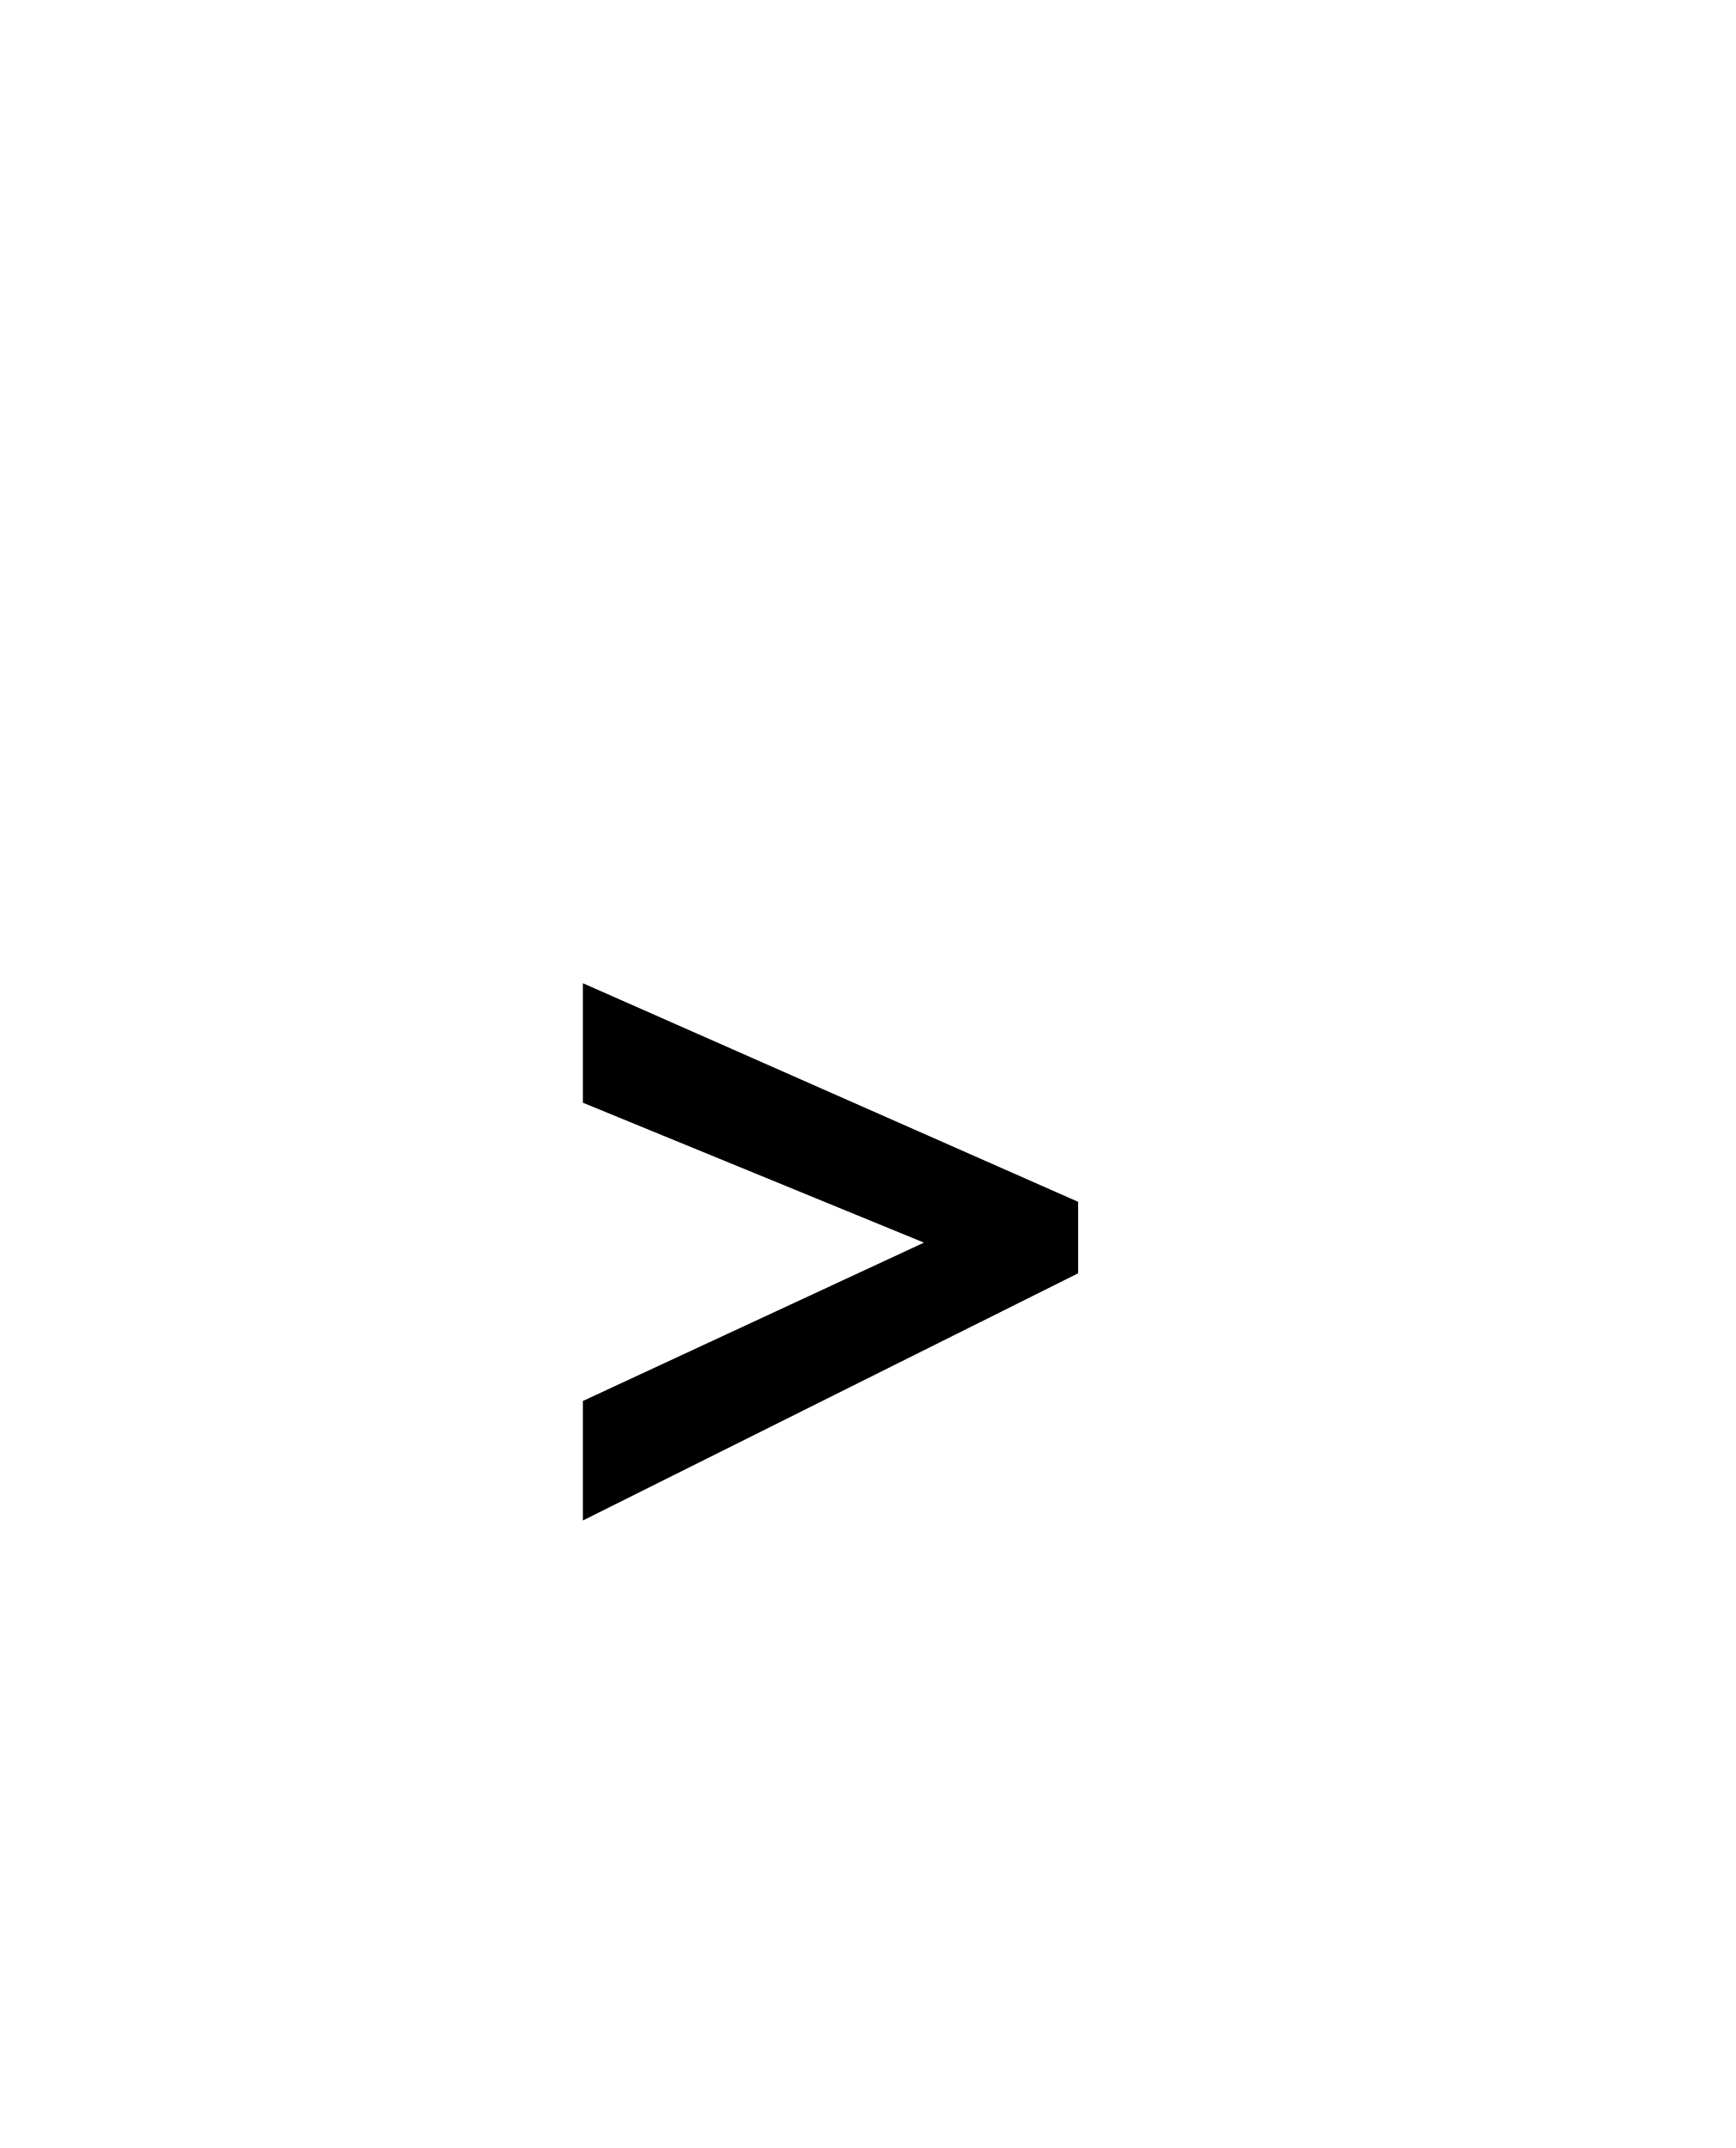
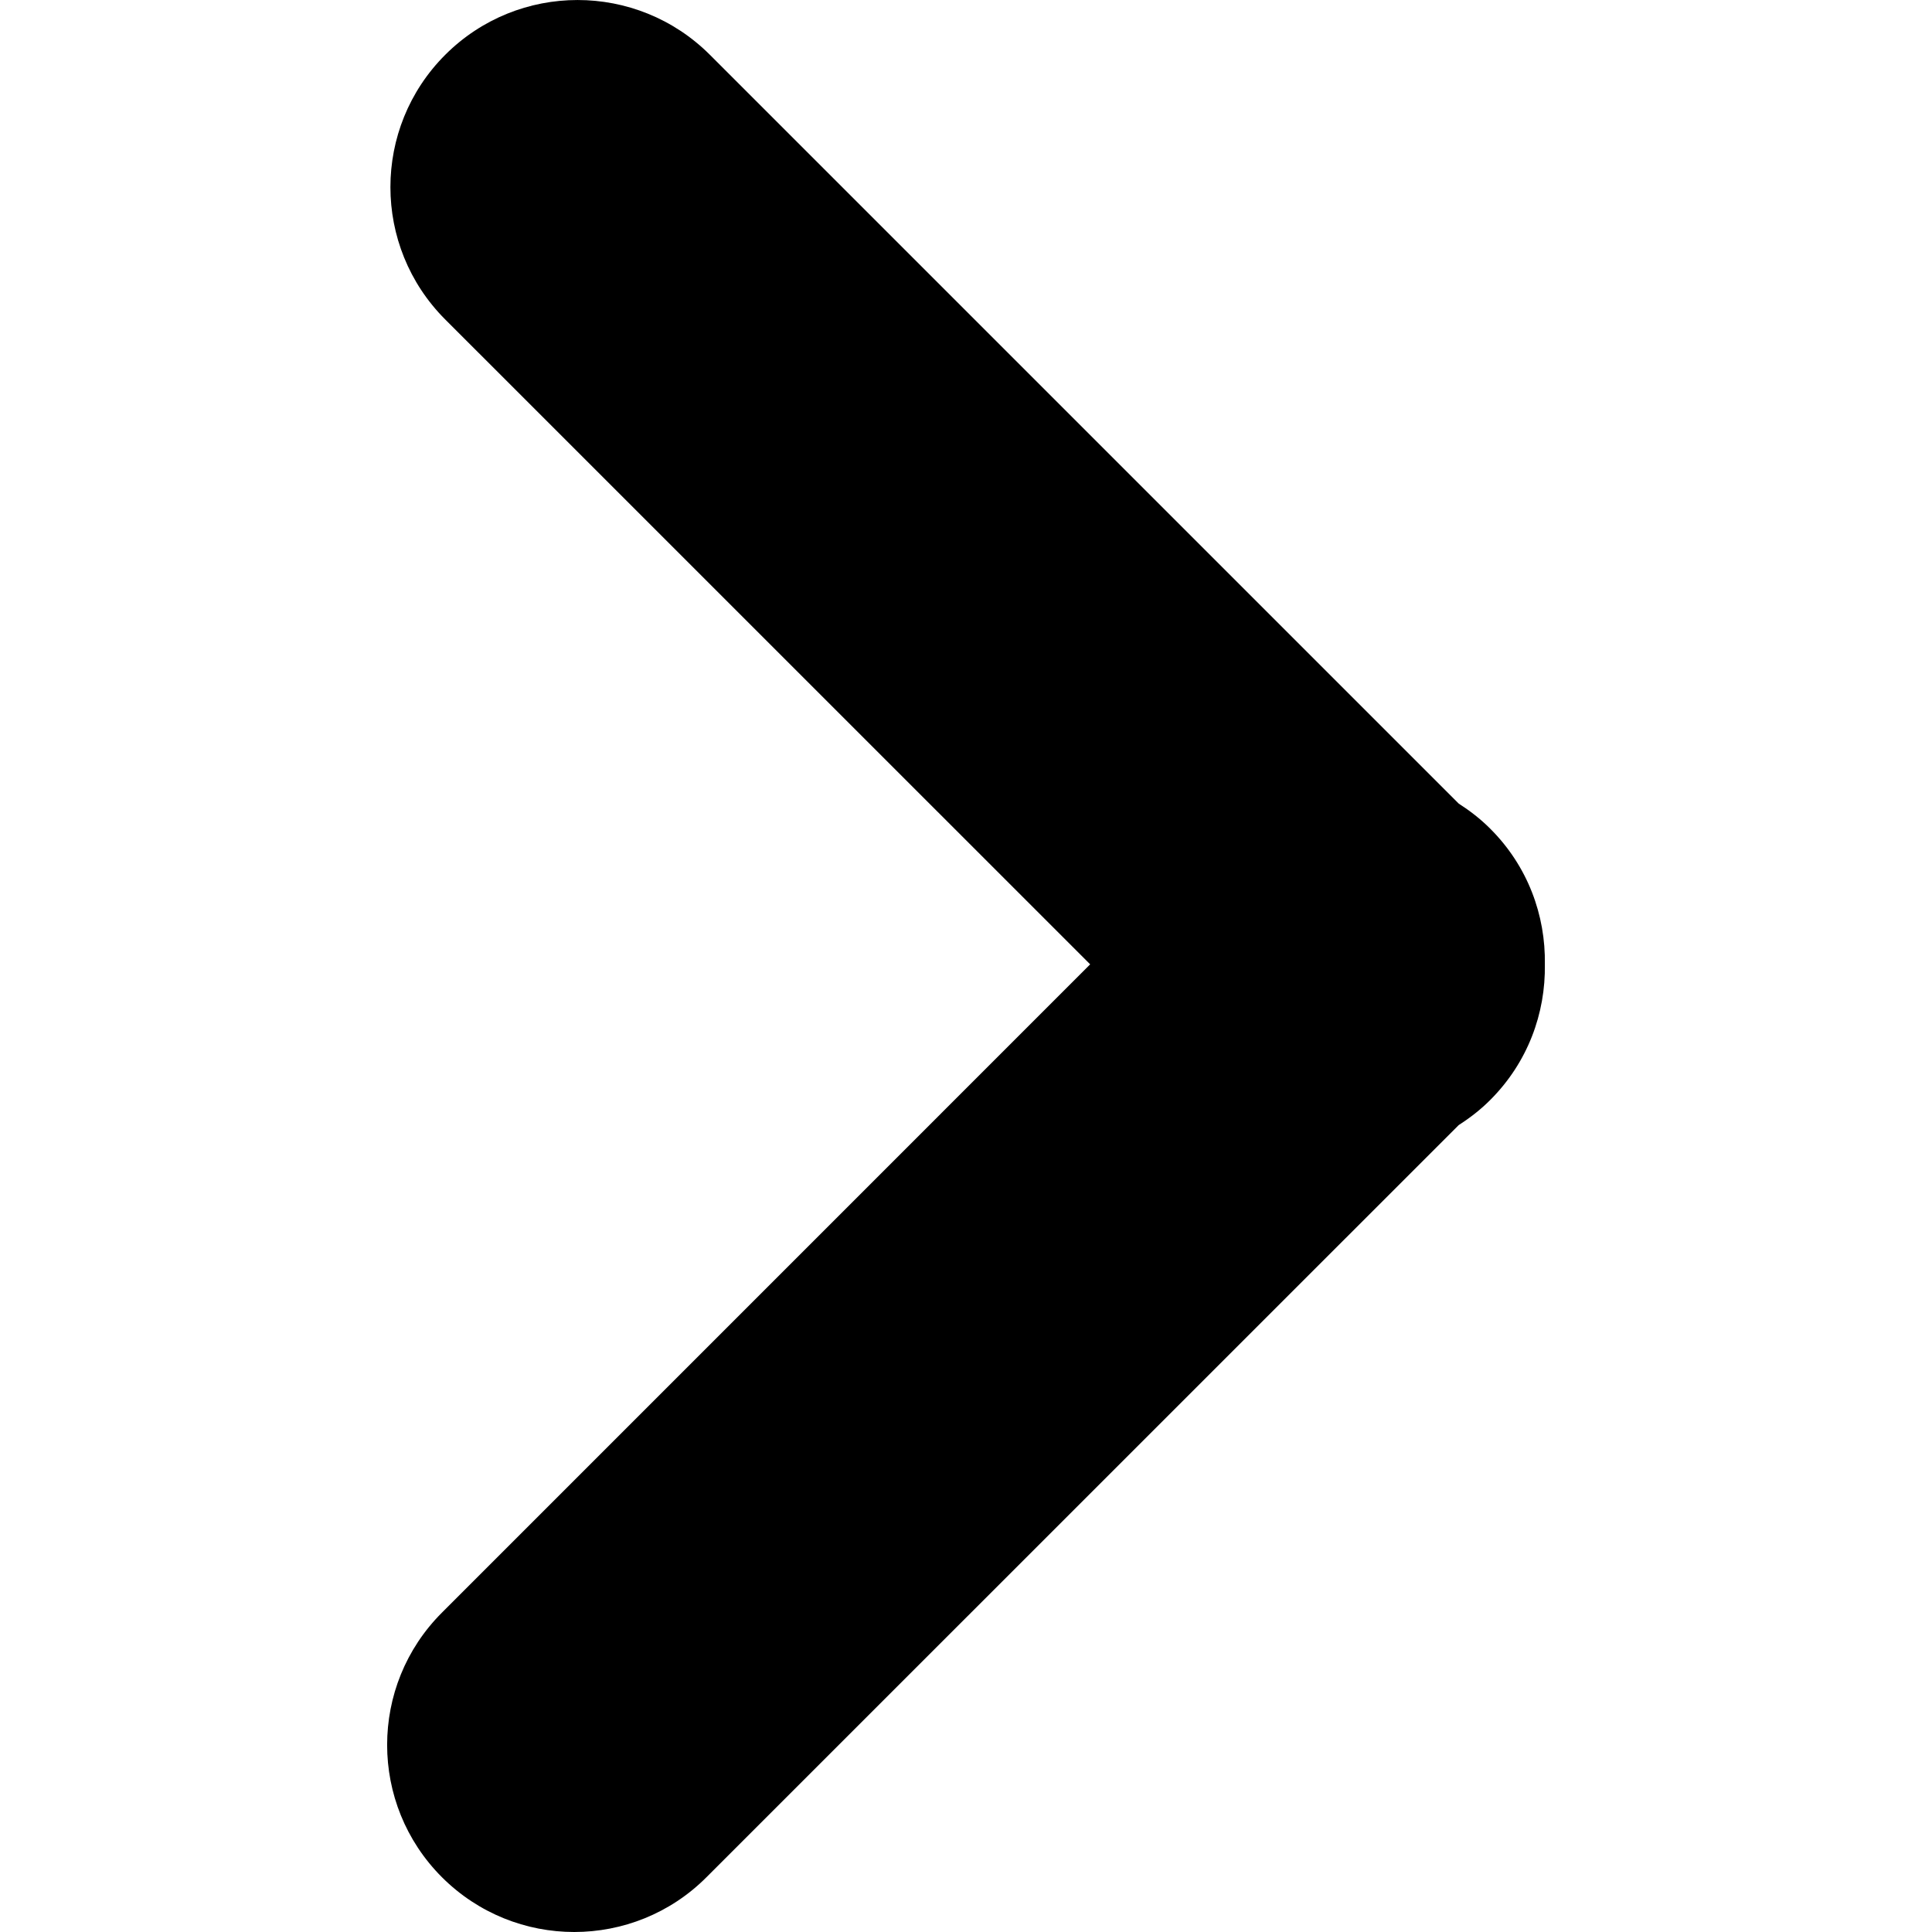
- <svg xmlns="http://www.w3.org/2000/svg" width="561" height="694" overflow="hidden">
-   <defs>
-     <clipPath id="clip0">
-       <rect x="2801" y="1944" width="561" height="694" />
-     </clipPath>
-   </defs>
-   <g clip-path="url(#clip0)" transform="translate(-2801 -1944)">
-     <text font-family="Calibri,Calibri_MSFontService,sans-serif" font-weight="700" font-size="330" transform="matrix(-1 1.22465e-16 -1.22465e-16 -1 3163.61 2229)">&lt;</text>
+ <svg xmlns="http://www.w3.org/2000/svg" fill="#000000" height="800px" width="800px" version="1.1" id="Capa_1" viewBox="0 0 55.752 55.752" xml:space="preserve">
+   <g>
+     <path d="M43.006,23.916c-0.28-0.282-0.59-0.52-0.912-0.727L20.485,1.581c-2.109-2.107-5.527-2.108-7.637,0.001   c-2.109,2.108-2.109,5.527,0,7.637l18.611,18.609L12.754,46.535c-2.11,2.107-2.11,5.527,0,7.637c1.055,1.053,2.436,1.58,3.817,1.58   s2.765-0.527,3.817-1.582l21.706-21.703c0.322-0.207,0.631-0.444,0.912-0.727c1.08-1.08,1.598-2.498,1.574-3.912   C44.605,26.413,44.086,24.993,43.006,23.916z" />
  </g>
</svg>
